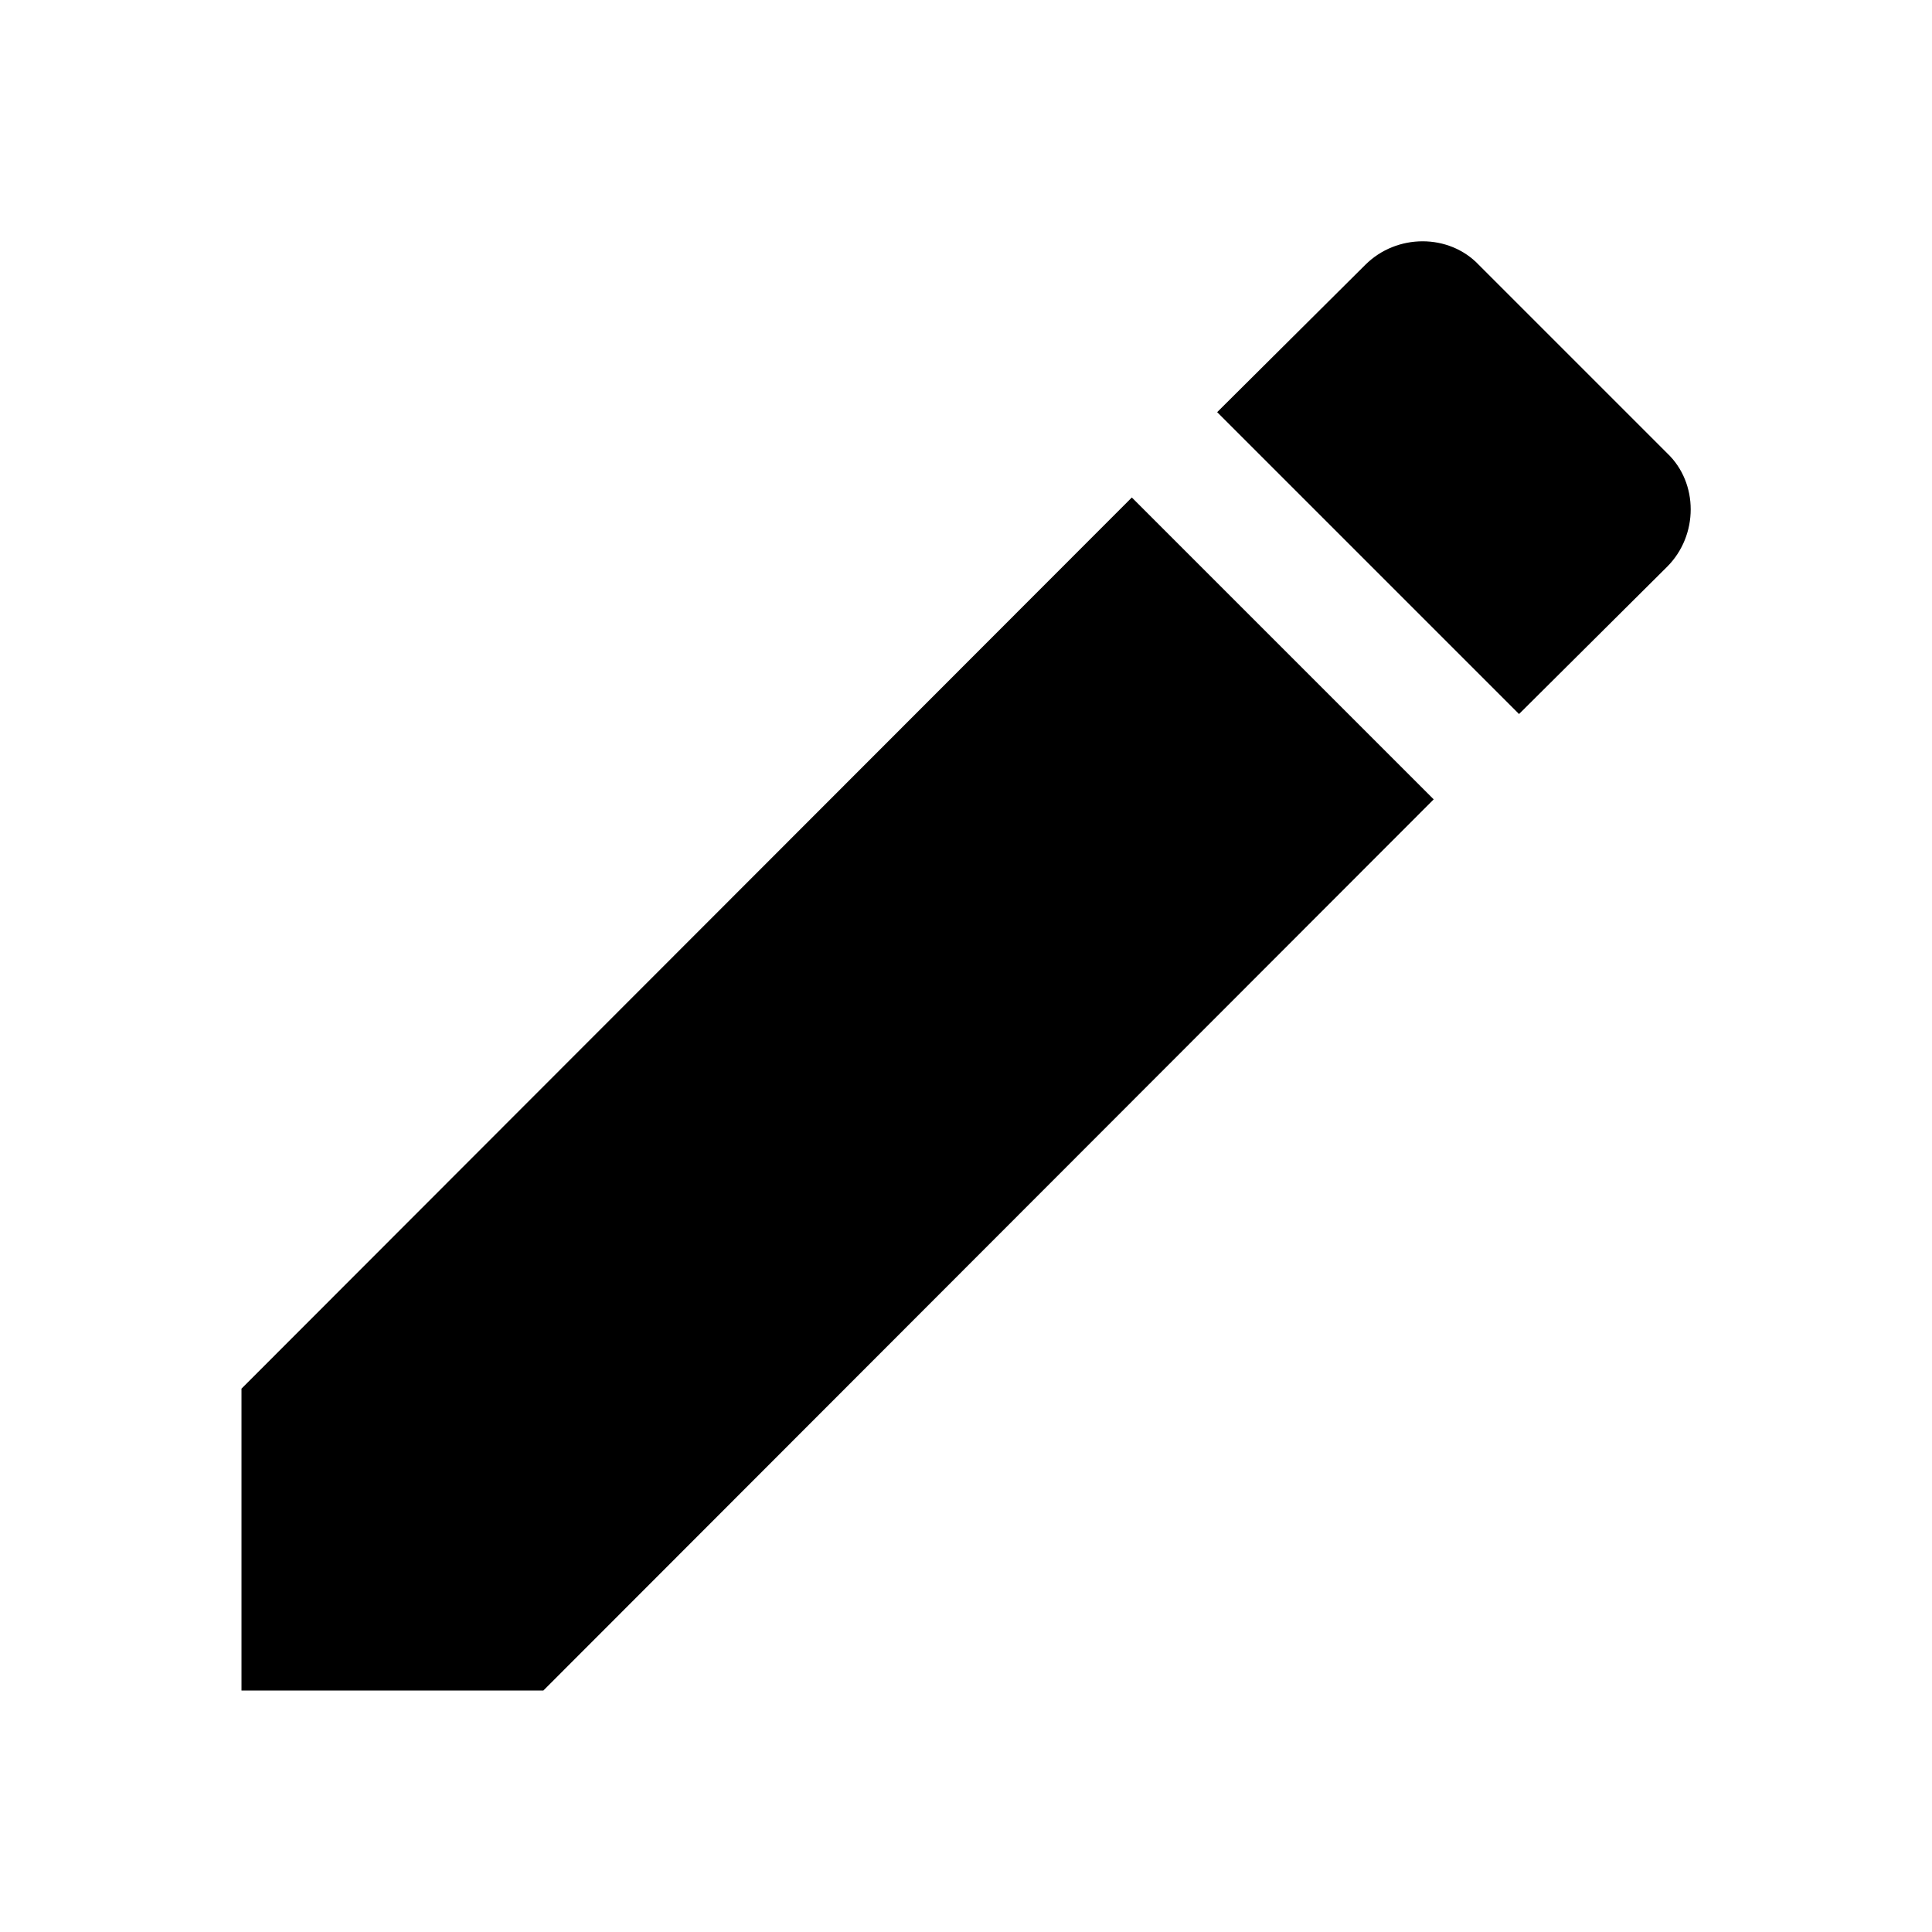
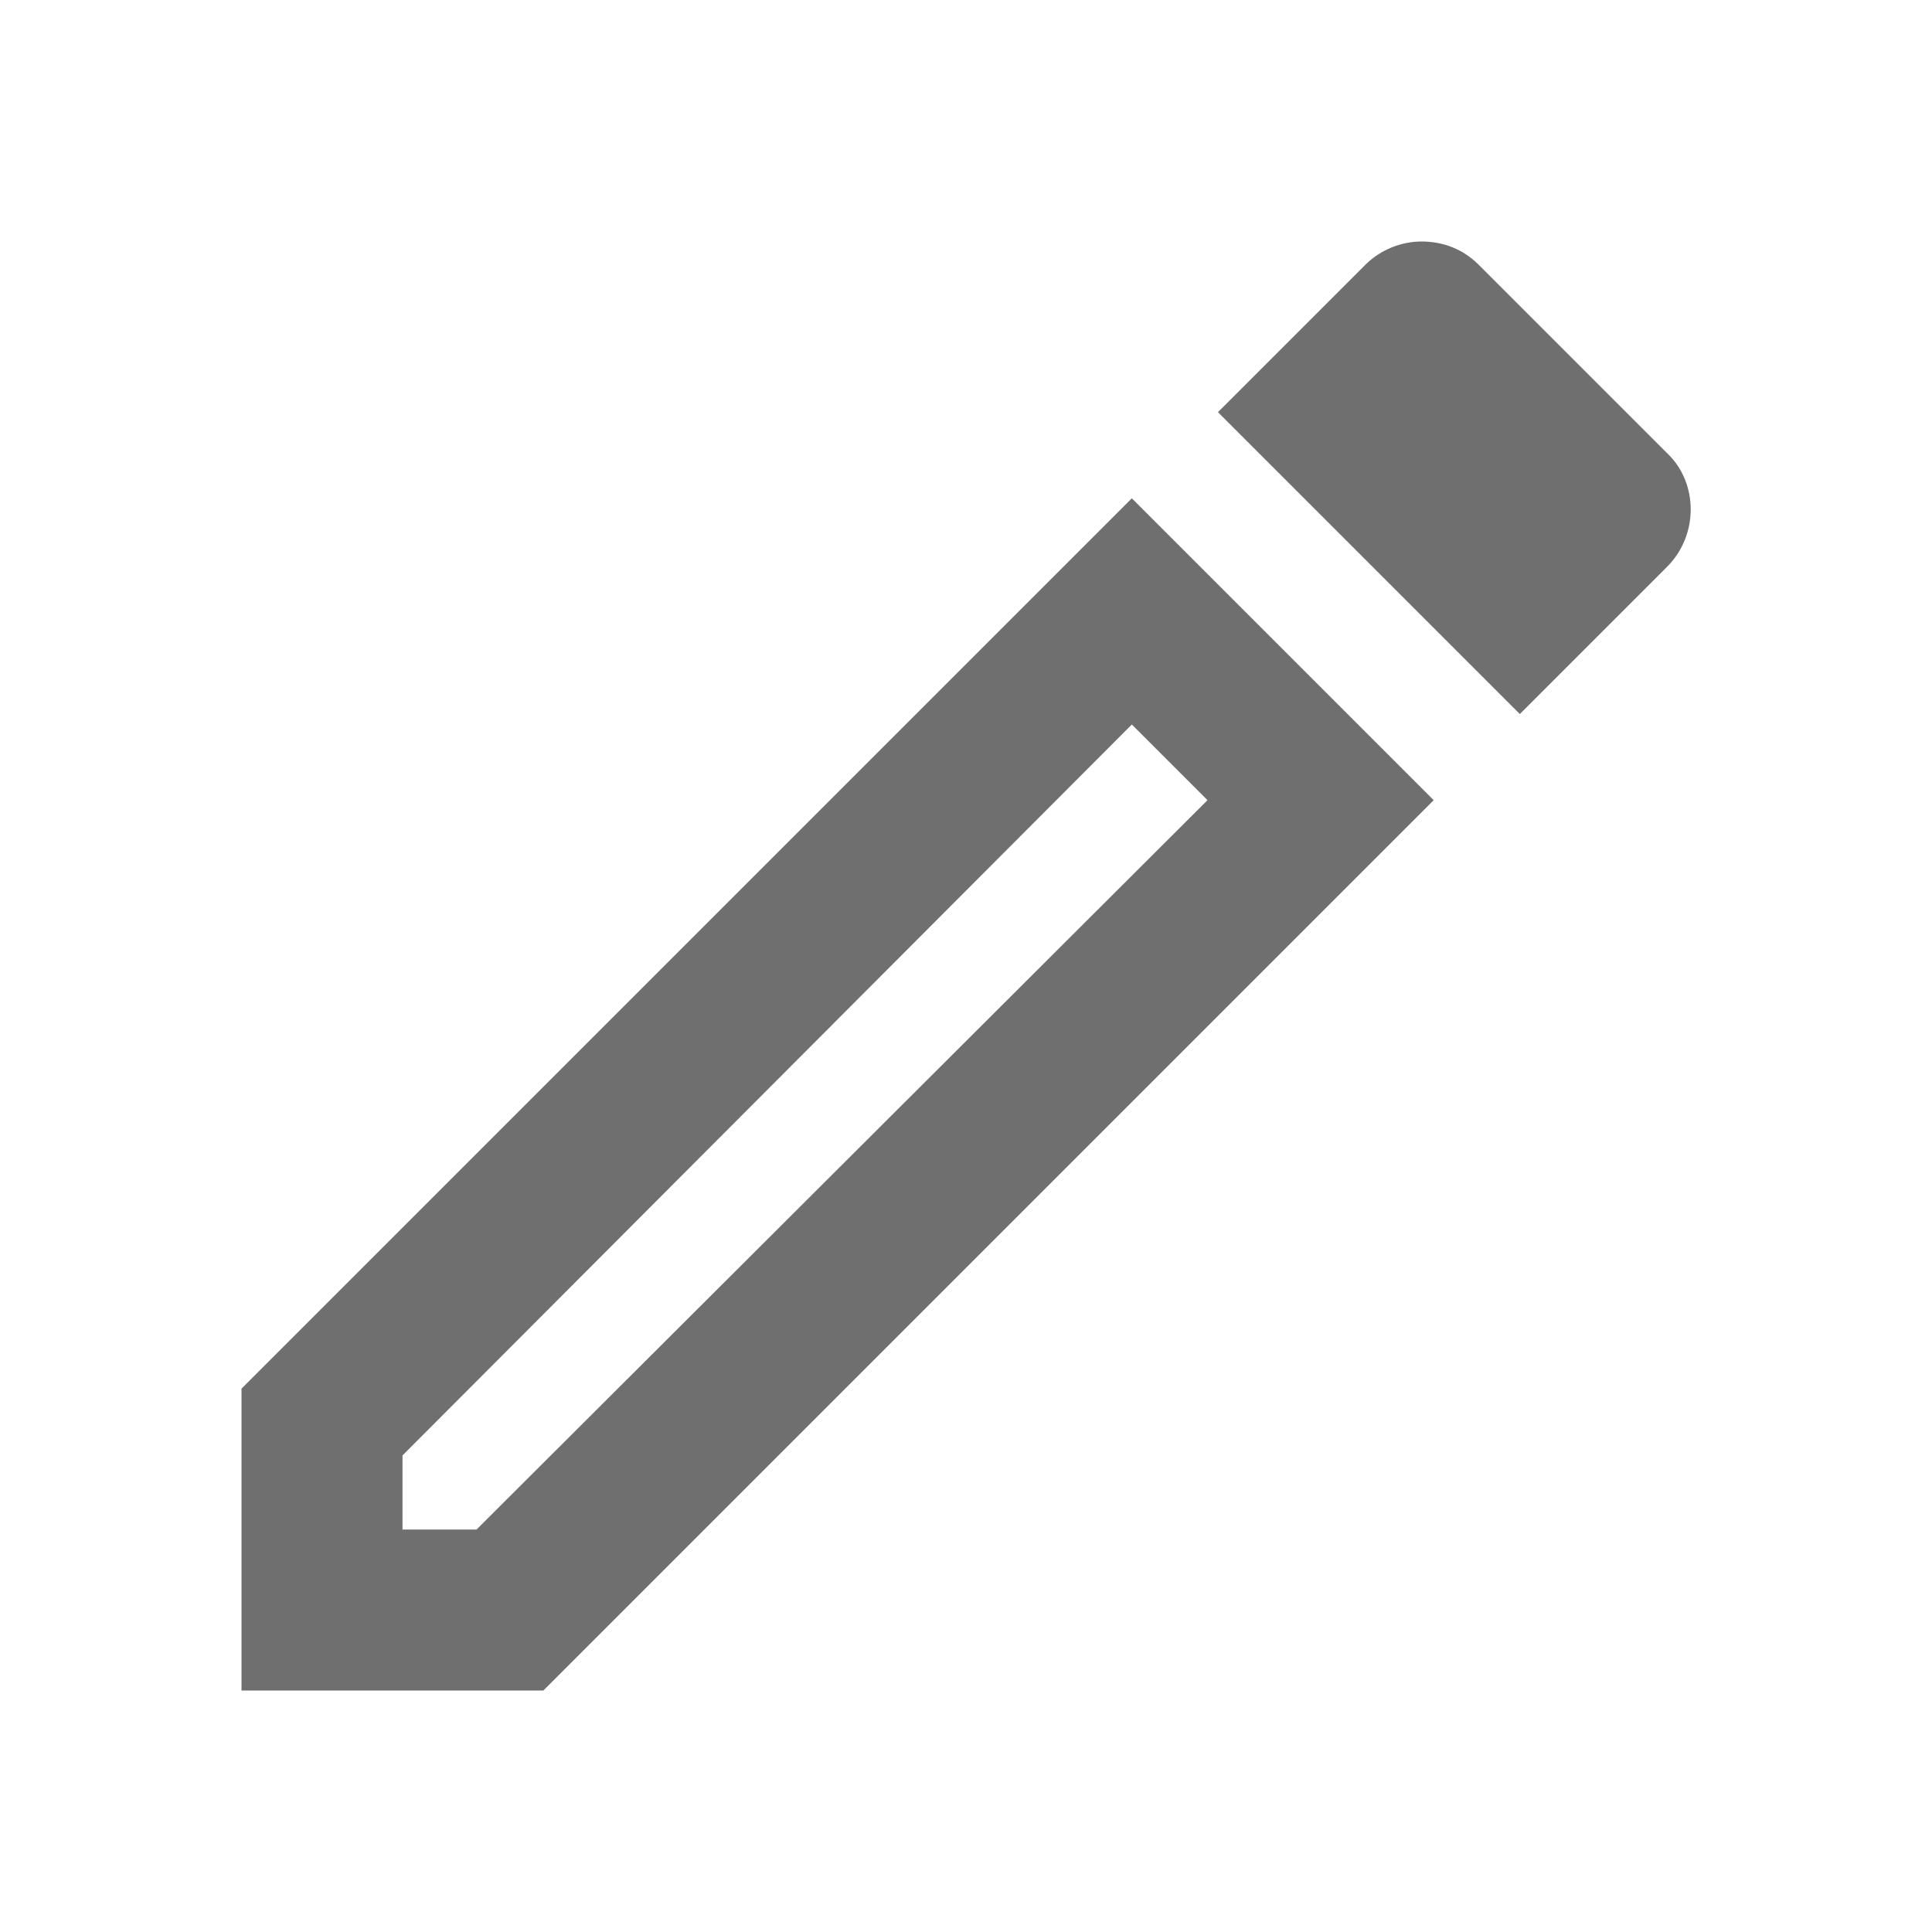
- <svg xmlns="http://www.w3.org/2000/svg" version="1.1" width="24" height="24" viewBox="0 0 24 24">
-   <path d="M20.71,7.04C21.1,6.65 21.1,6 20.71,5.63L18.37,3.29C18,2.9 17.35,2.9 16.96,3.29L15.12,5.12L18.87,8.87M3,17.25V21H6.75L17.81,9.93L14.06,6.18L3,17.25Z" />
+ <svg style="width:24px;height:24px" viewBox="0 0 24 24">
+   <path fill="#6F6F6F" d="M14.06,9L15,9.94L5.92,19H5V18.08L14.06,9M17.66,3C17.41,3 17.15,3.1 16.96,3.29L15.13,5.12L18.88,8.87L20.71,7.04C21.1,6.65 21.1,6 20.71,5.63L18.37,3.29C18.17,3.09 17.92,3 17.66,3M14.06,6.19L3,17.25V21H6.75L17.81,9.94L14.06,6.19Z" />
</svg>
